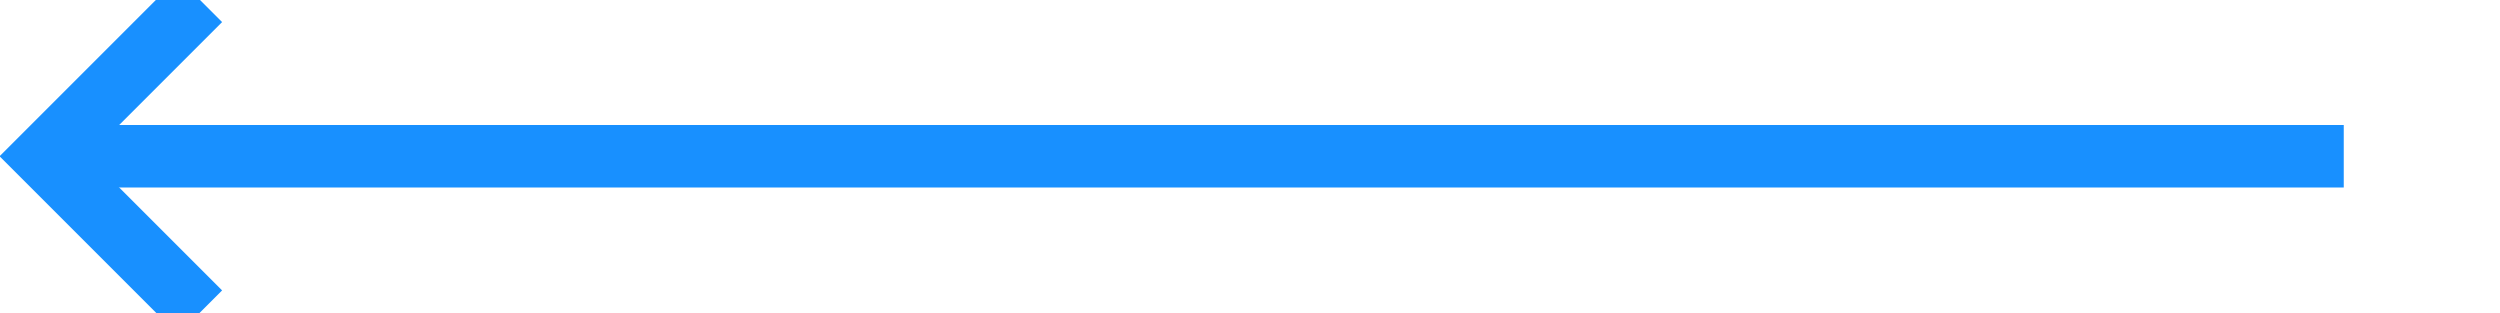
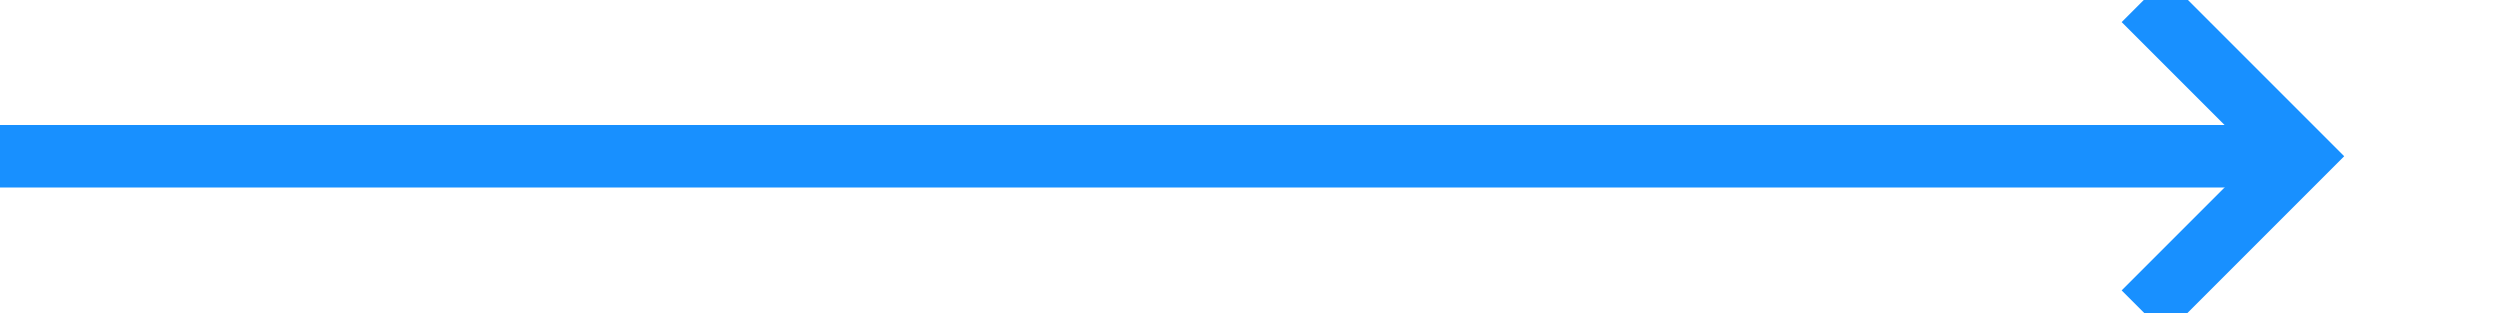
- <svg xmlns="http://www.w3.org/2000/svg" version="1.1" width="80px" height="10px" preserveAspectRatio="xMinYMid meet" viewBox="561 370  80 8">
-   <path d="M 636 374  L 563 374  " stroke-width="2" stroke="#1890ff" fill="none" />
-   <path d="M 568.107 378.293  L 563.814 374  L 568.107 369.707  L 566.693 368.293  L 561.693 373.293  L 560.986 374  L 561.693 374.707  L 566.693 379.707  L 568.107 378.293  Z " fill-rule="nonzero" fill="#1890ff" stroke="none" />
+ <svg xmlns="http://www.w3.org/2000/svg" version="1.1" width="80px" height="10px" preserveAspectRatio="xMinYMid meet" viewBox="561 108  80 8">
+   <path d="M 561 112  L 634 112  " stroke-width="2" stroke="#1890ff" fill="none" />
+   <path d="M 628.893 107.707  L 633.186 112  L 628.893 116.293  L 630.307 117.707  L 635.307 112.707  L 636.014 112  L 635.307 111.293  L 630.307 106.293  L 628.893 107.707  Z " fill-rule="nonzero" fill="#1890ff" stroke="none" />
</svg>
